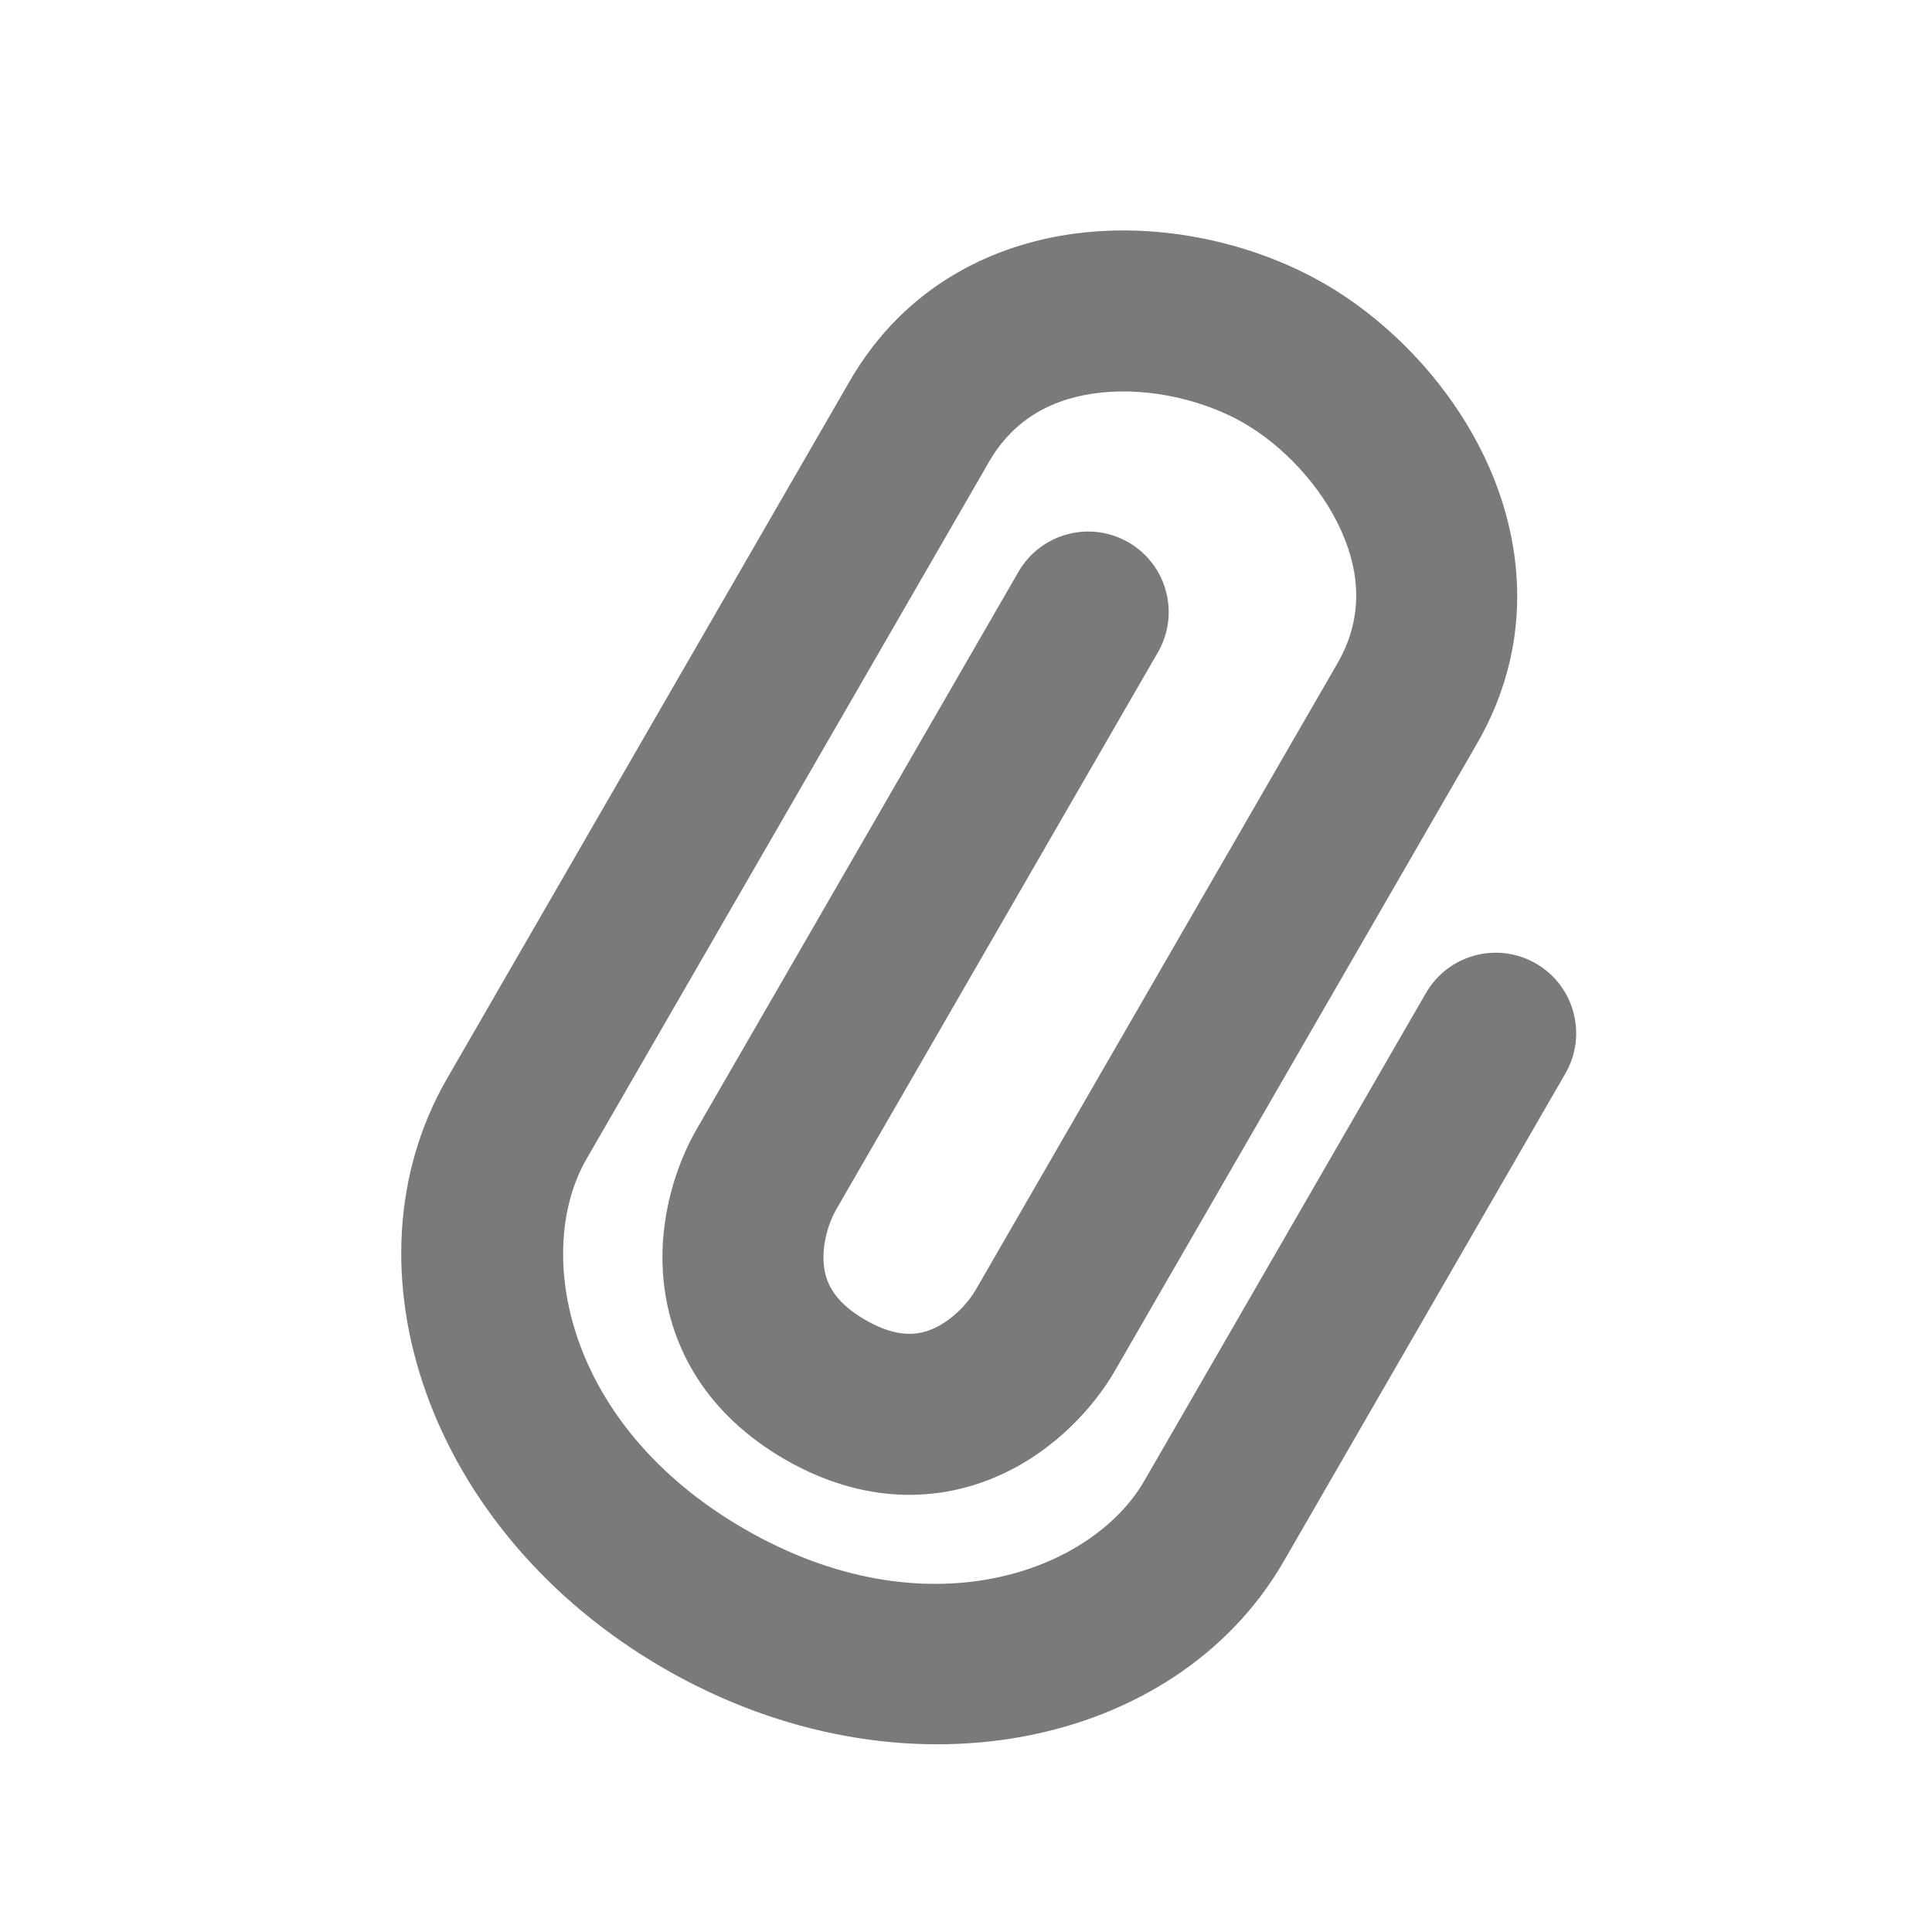
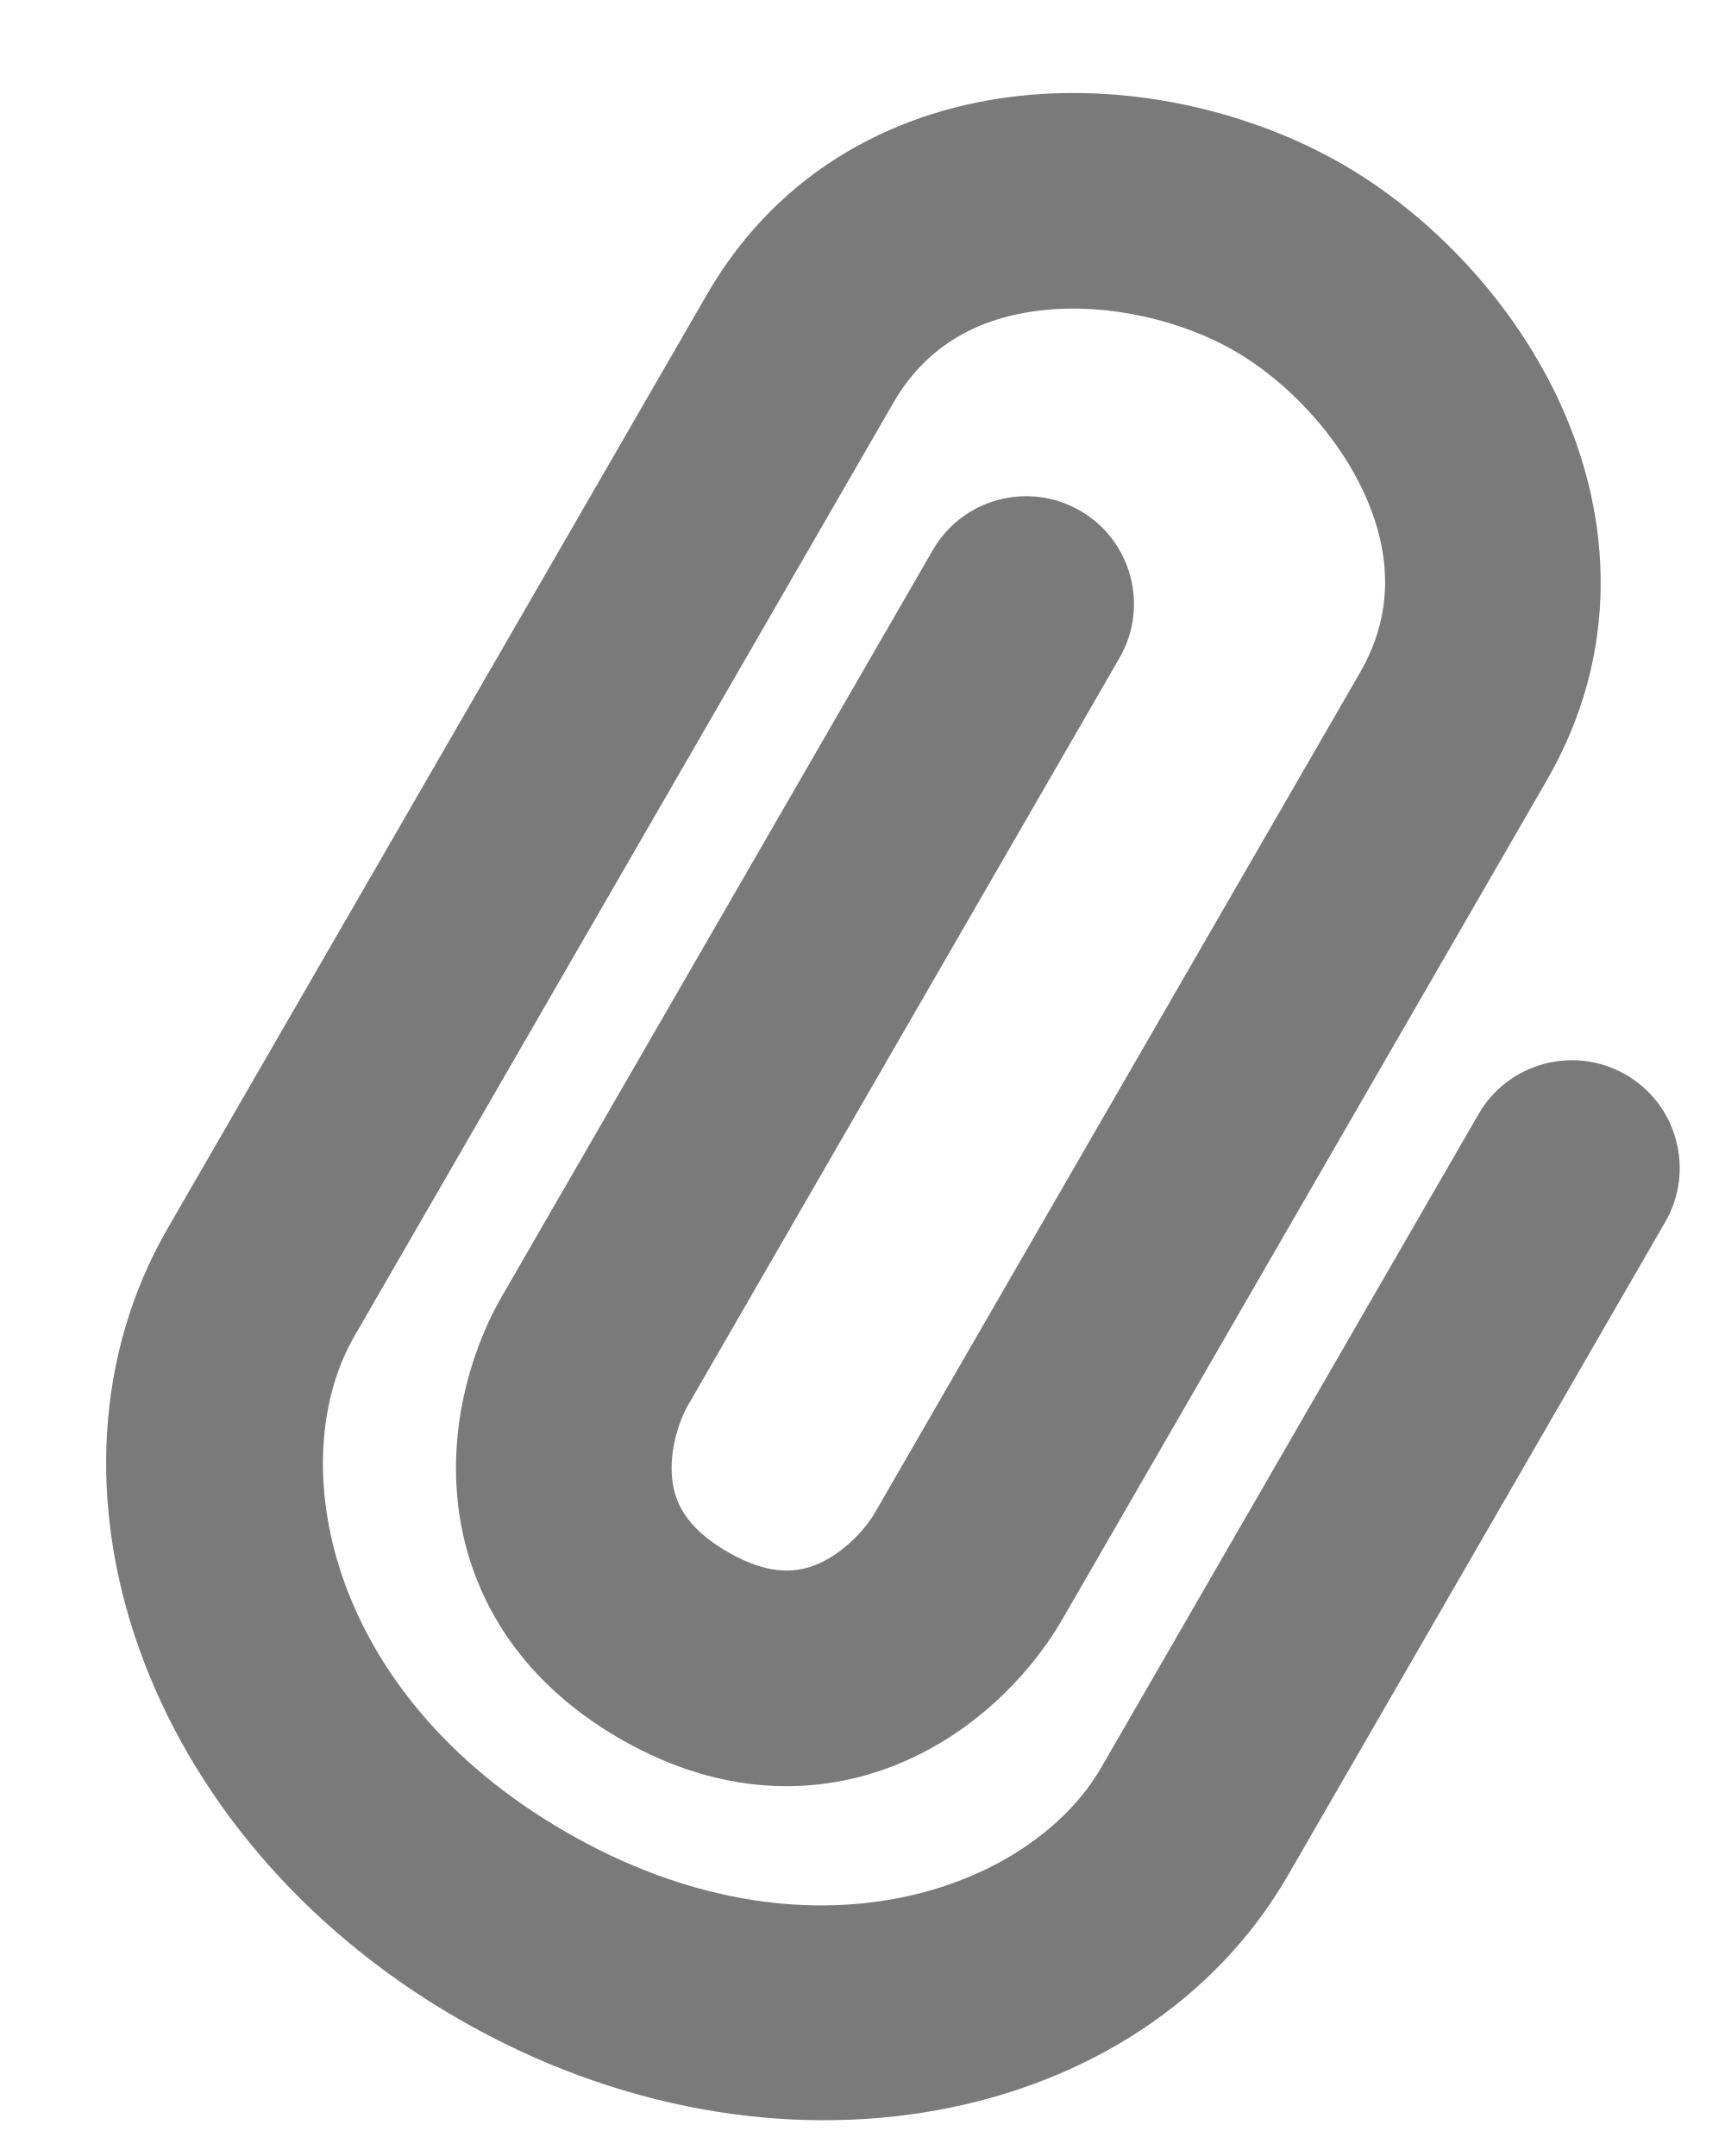
- <svg xmlns="http://www.w3.org/2000/svg" width="24" height="24" viewBox="0 0 24 24" fill="none">
-   <path fill-rule="evenodd" clip-rule="evenodd" d="M13.468 2.888C14.538 2.775 15.631 3.05 16.451 3.523C17.27 3.996 18.055 4.805 18.492 5.788C18.941 6.798 19.038 8.042 18.348 9.237L13.848 17.031C13.601 17.458 13.121 18.01 12.421 18.325C11.664 18.667 10.725 18.692 9.75 18.129C8.775 17.566 8.327 16.74 8.244 15.914C8.167 15.15 8.405 14.458 8.652 14.031L12.652 7.103C12.928 6.625 13.539 6.461 14.018 6.737C14.496 7.013 14.66 7.625 14.384 8.103L10.384 15.031C10.297 15.181 10.208 15.456 10.234 15.713C10.254 15.909 10.339 16.16 10.75 16.397C11.16 16.634 11.421 16.582 11.6 16.502C11.836 16.395 12.029 16.181 12.116 16.031L16.616 8.237C16.926 7.699 16.906 7.144 16.665 6.601C16.411 6.03 15.93 5.532 15.451 5.255C14.971 4.978 14.299 4.811 13.678 4.877C13.087 4.939 12.596 5.199 12.286 5.737L7.286 14.397C6.631 15.53 7 17.696 9.25 18.995C11.5 20.294 13.559 19.53 14.214 18.397L17.714 12.335C17.99 11.857 18.602 11.693 19.08 11.969C19.558 12.245 19.722 12.857 19.446 13.335L15.946 19.397C14.6 21.728 11.196 22.428 8.25 20.727C5.303 19.026 4.208 15.728 5.554 13.397L10.554 4.737C11.243 3.542 12.369 3.004 13.468 2.888Z" fill="#7A7A7A" />
+ <svg xmlns="http://www.w3.org/2000/svg" width="16" height="20" viewBox="0 0 16 20" fill="none">
+   <path fill-rule="evenodd" clip-rule="evenodd" d="M9.468 0.888C10.538 0.775 11.631 1.05 12.451 1.523C13.271 1.996 14.055 2.805 14.492 3.788C14.941 4.798 15.037 6.042 14.348 7.237L9.848 15.031C9.601 15.458 9.121 16.01 8.421 16.325C7.664 16.667 6.725 16.692 5.75 16.129C4.775 15.566 4.327 14.74 4.244 13.914C4.167 13.15 4.405 12.458 4.652 12.031L8.652 5.103C8.928 4.625 9.539 4.461 10.018 4.737C10.496 5.013 10.66 5.625 10.384 6.103L6.384 13.031C6.297 13.181 6.208 13.456 6.234 13.713C6.254 13.909 6.339 14.16 6.75 14.397C7.16 14.634 7.421 14.582 7.6 14.502C7.836 14.396 8.029 14.181 8.116 14.031L12.616 6.237C12.926 5.699 12.906 5.144 12.665 4.601C12.411 4.03 11.93 3.532 11.451 3.255C10.971 2.978 10.299 2.811 9.678 2.877C9.087 2.939 8.596 3.199 8.286 3.737L3.286 12.397C2.631 13.53 3 15.696 5.25 16.995C7.5 18.294 9.56 17.53 10.214 16.397L13.714 10.335C13.99 9.857 14.602 9.693 15.08 9.969C15.558 10.245 15.722 10.857 15.446 11.335L11.946 17.397C10.6 19.728 7.196 20.428 4.25 18.727C1.303 17.026 0.208 13.728 1.554 11.397L6.554 2.737C7.243 1.542 8.369 1.004 9.468 0.888Z" fill="#7A7A7A" />
</svg>
